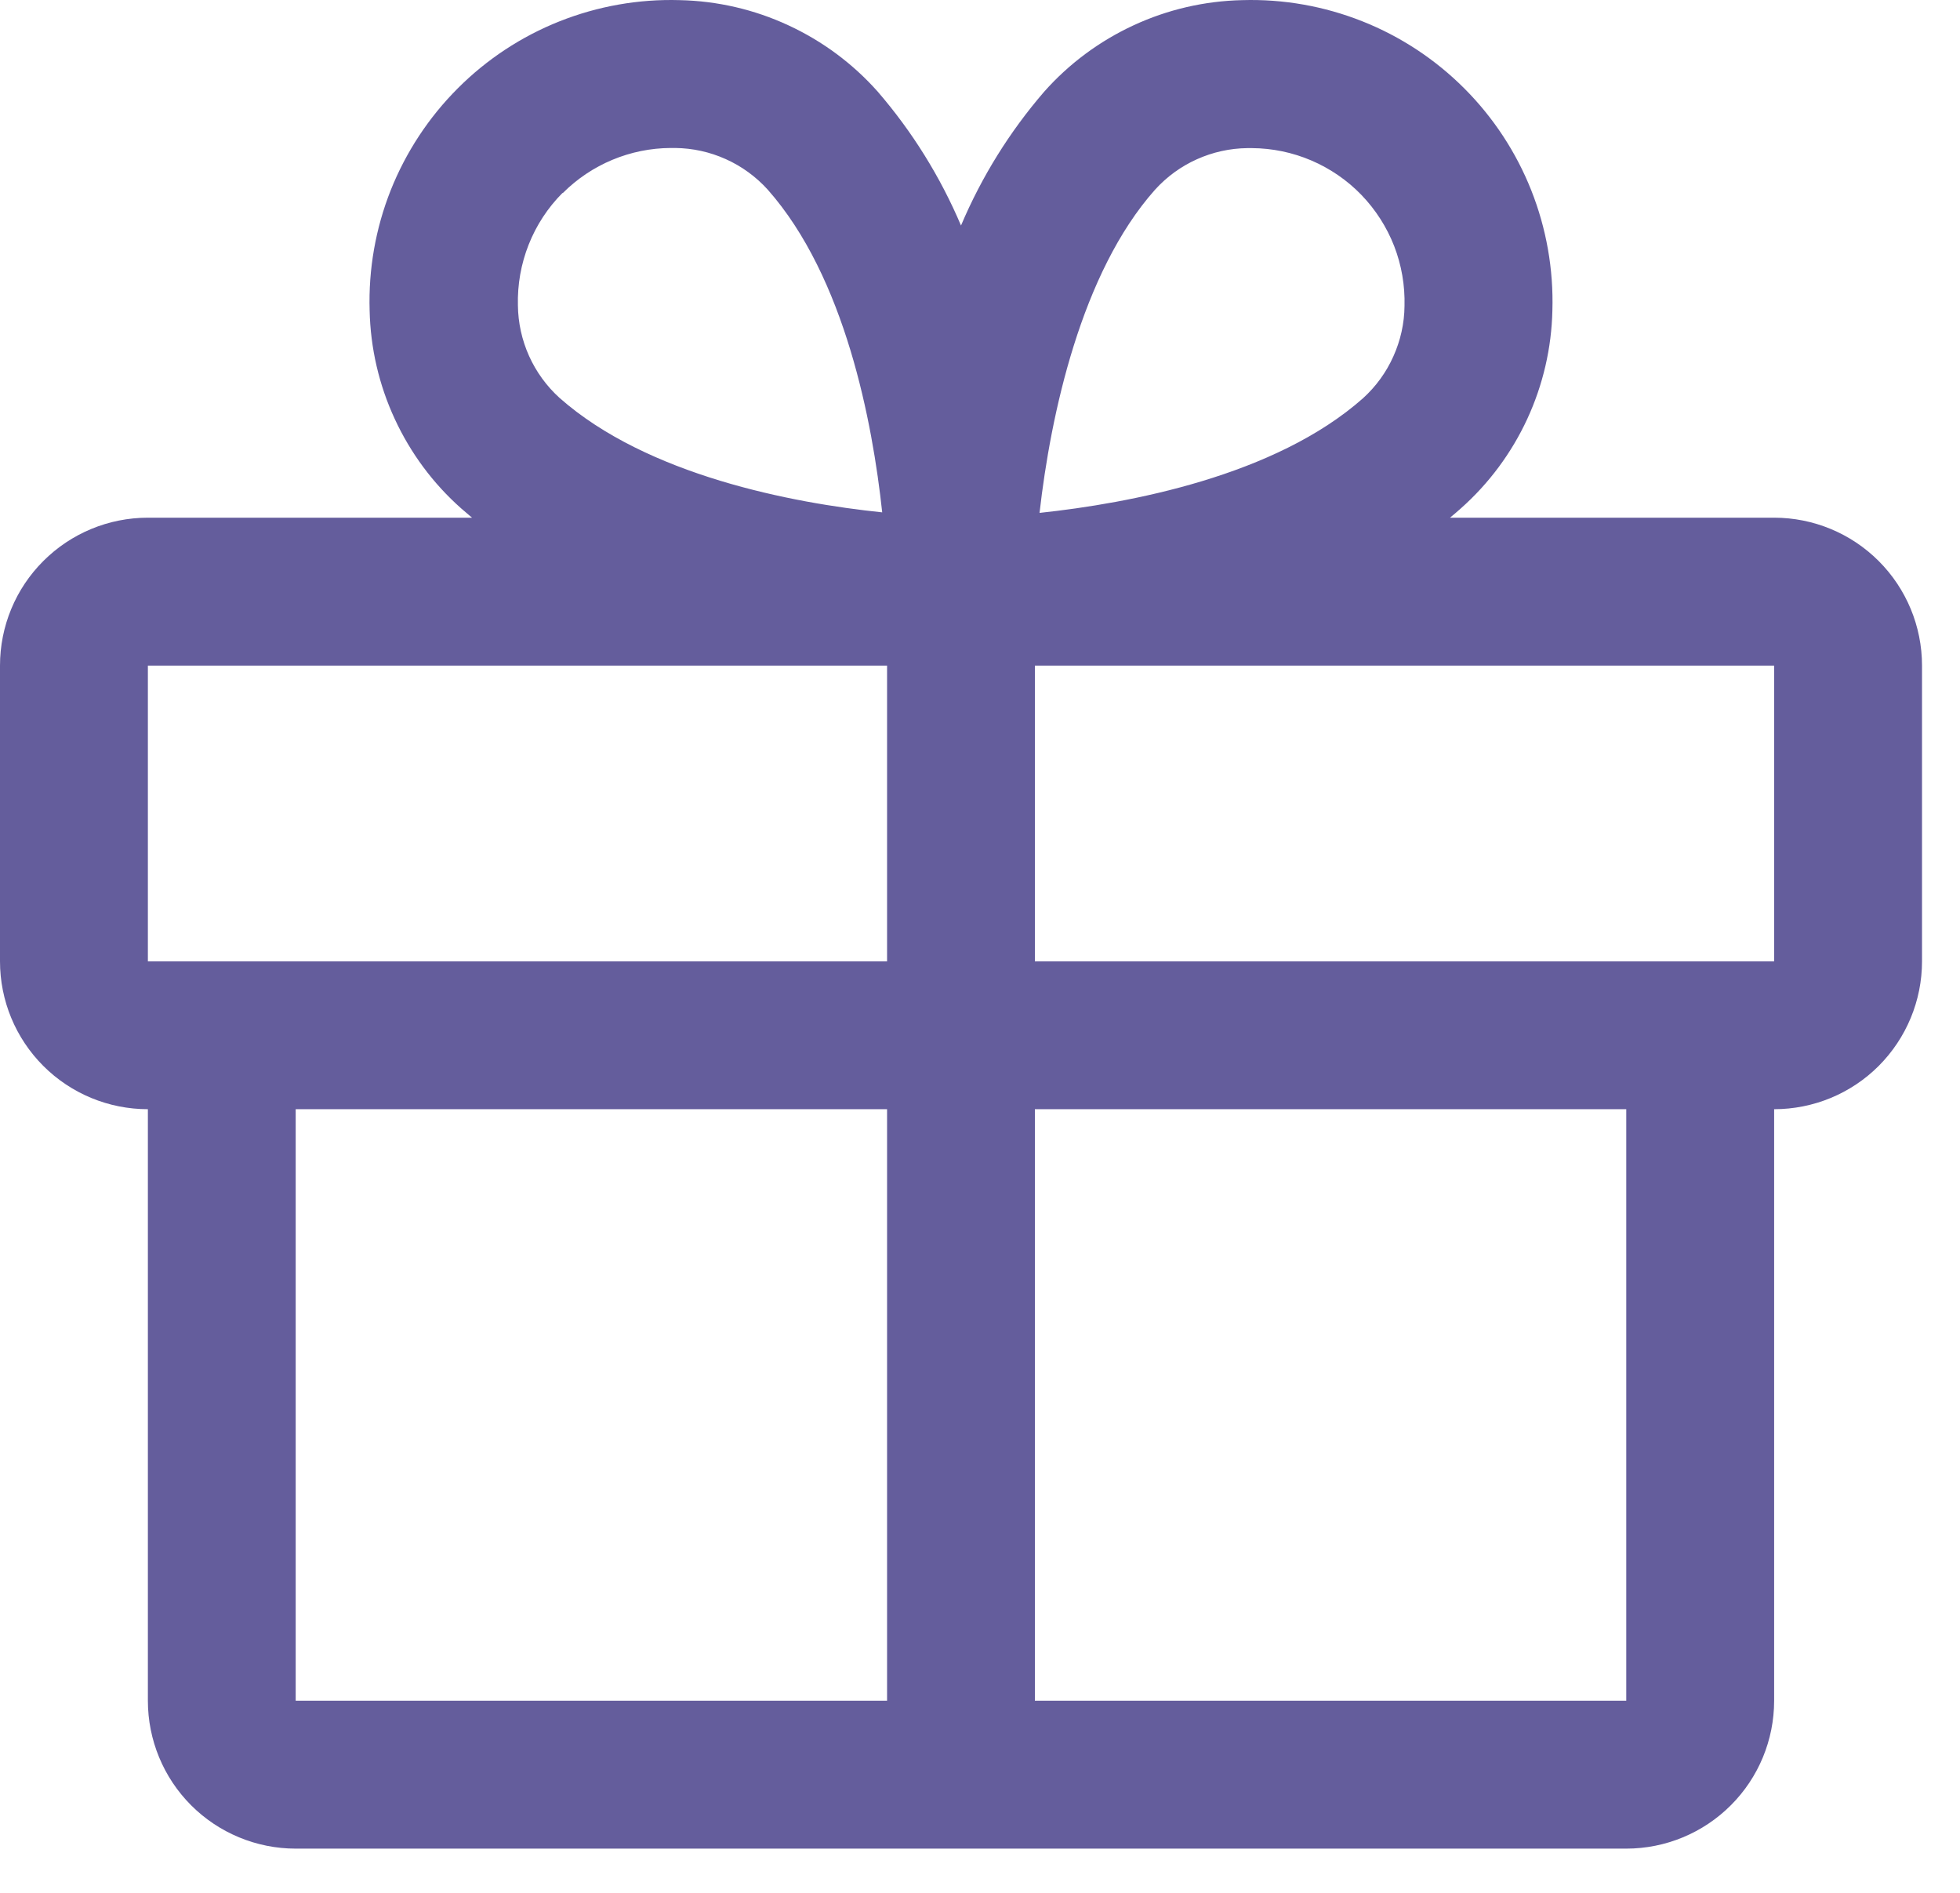
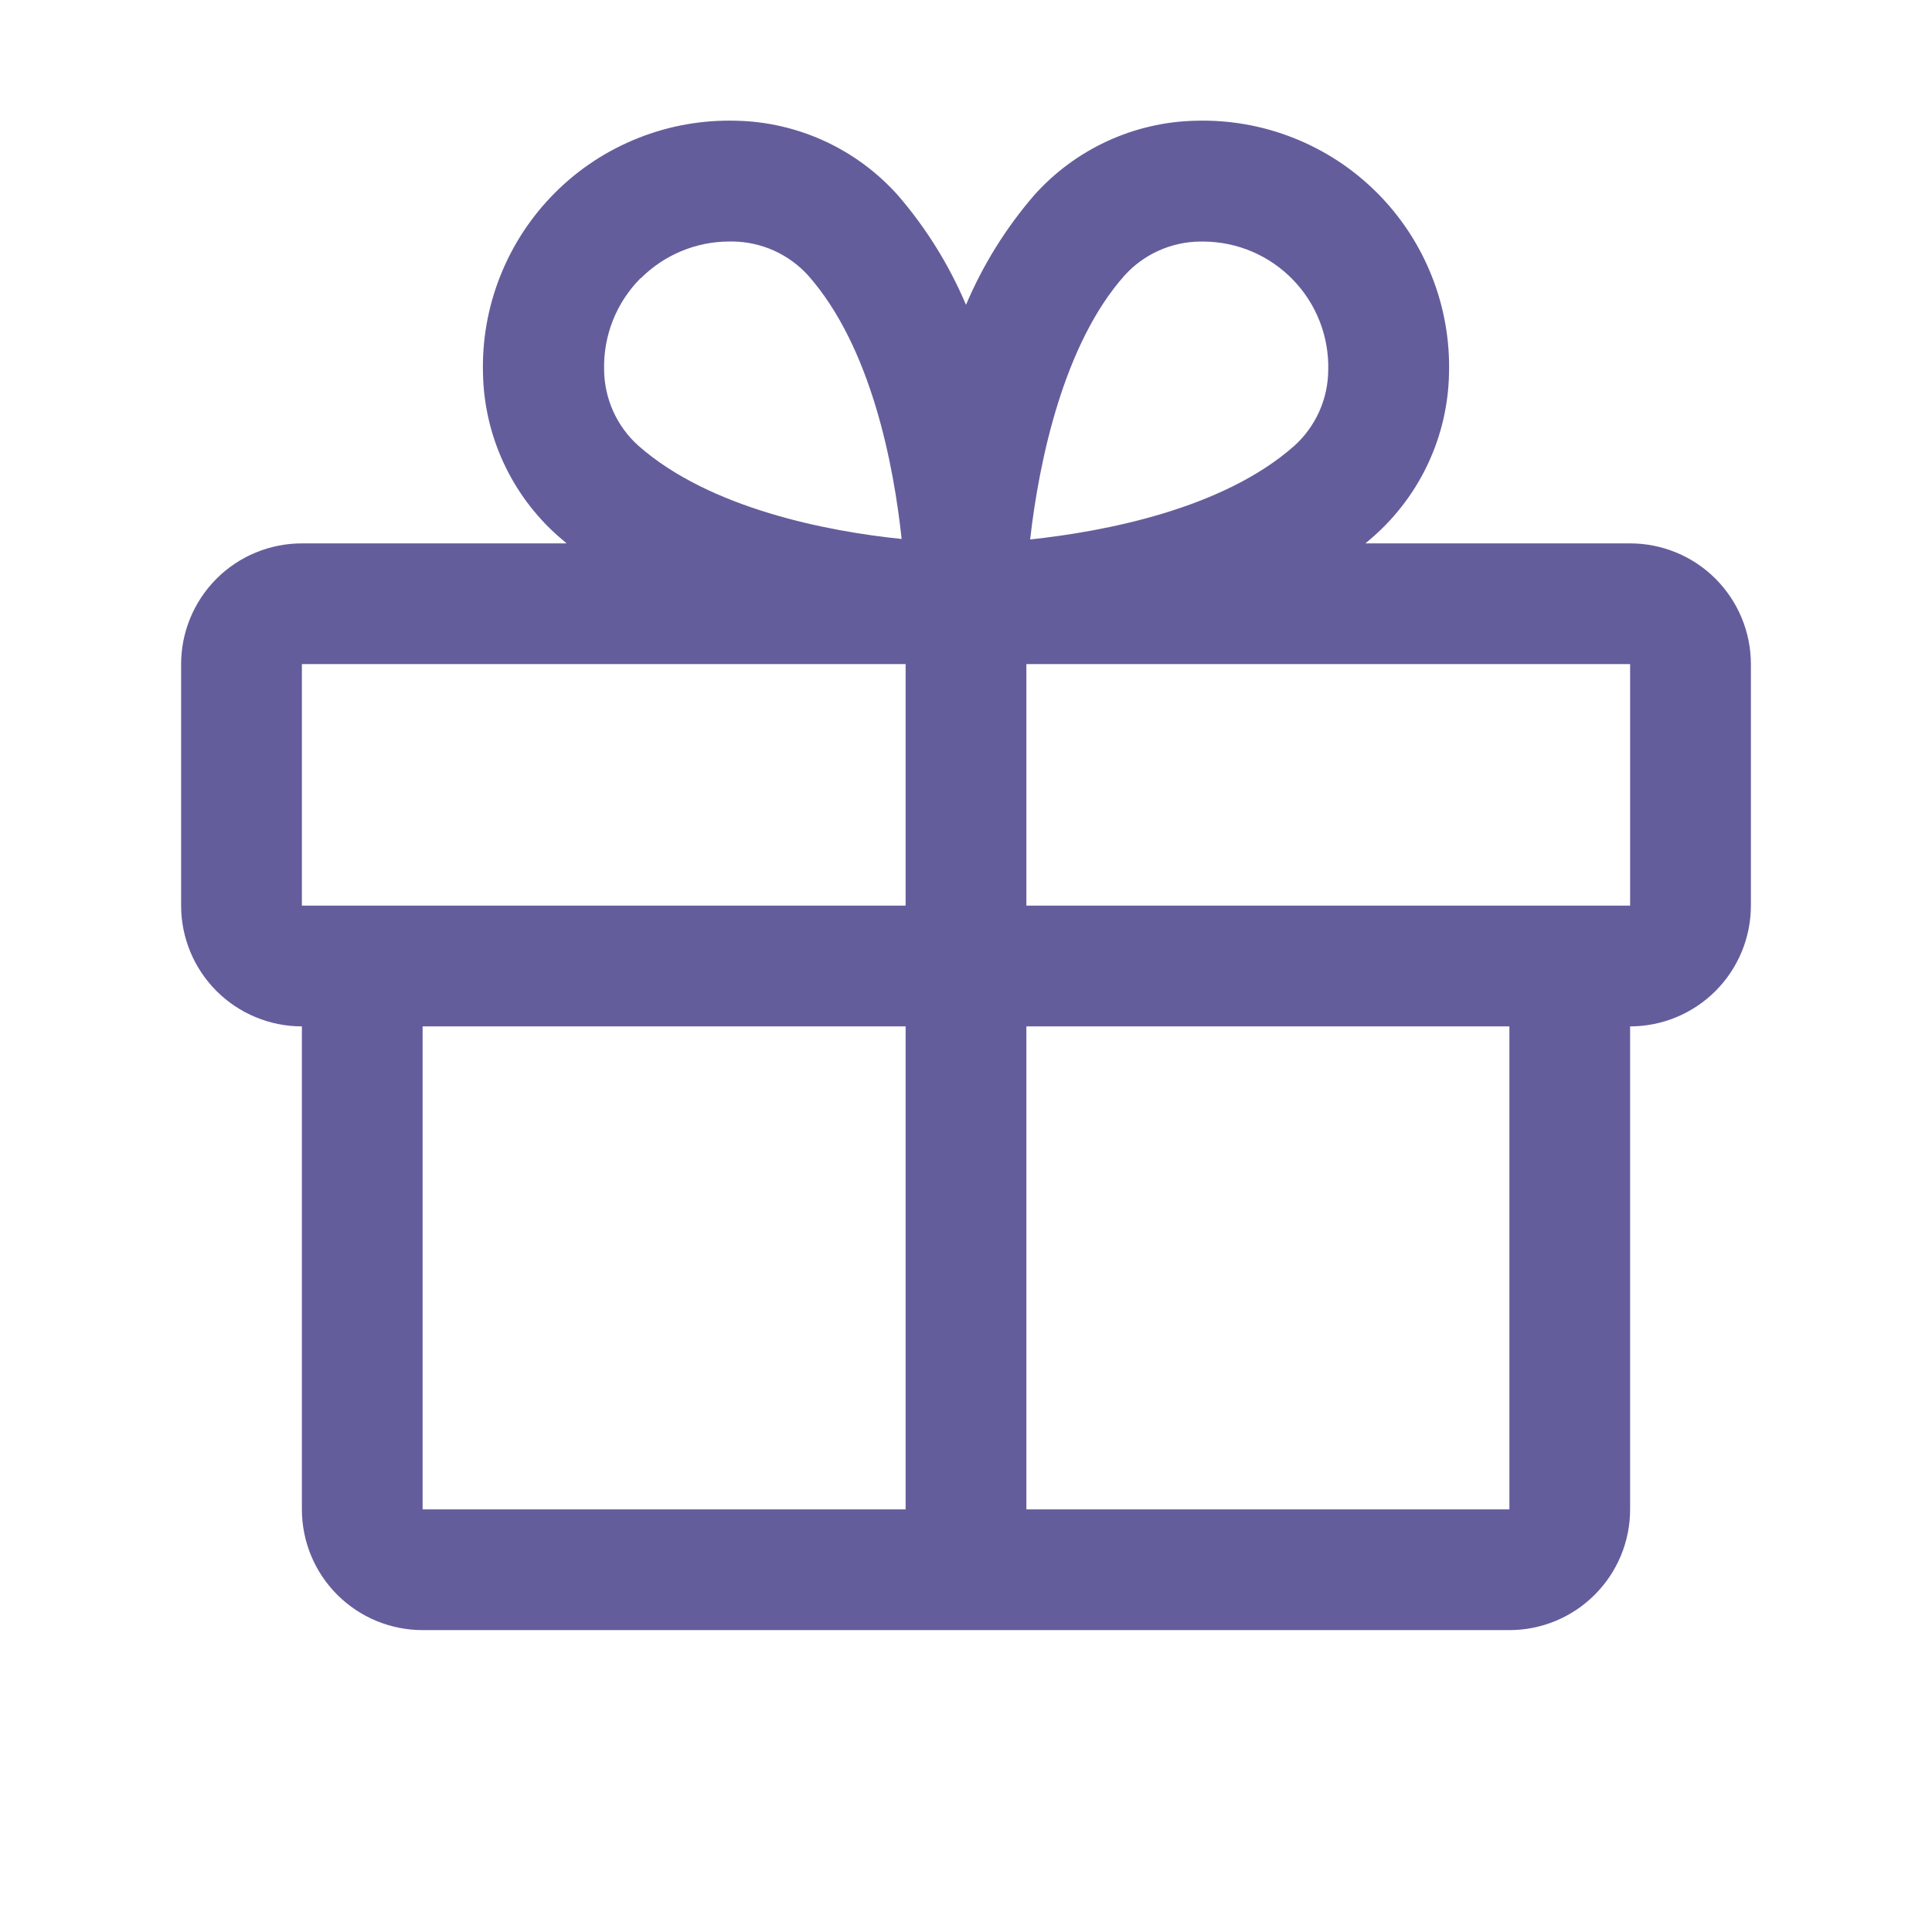
- <svg xmlns="http://www.w3.org/2000/svg" width="29" height="28" viewBox="0 0 29 28" fill="none">
-   <path d="M26.25 7.658H21.454C21.507 7.613 21.562 7.569 21.614 7.521C22.029 7.153 22.364 6.702 22.597 6.198C22.83 5.694 22.957 5.147 22.969 4.592C22.987 3.984 22.88 3.379 22.656 2.814C22.432 2.25 22.095 1.737 21.665 1.307C21.235 0.877 20.722 0.539 20.157 0.315C19.593 0.091 18.988 -0.016 18.381 0.002C17.825 0.014 17.278 0.14 16.773 0.374C16.269 0.607 15.818 0.941 15.449 1.357C14.938 1.949 14.523 2.617 14.219 3.336C13.914 2.617 13.499 1.949 12.988 1.357C12.619 0.941 12.168 0.607 11.664 0.374C11.16 0.14 10.613 0.014 10.057 0.002C9.45 -0.016 8.845 0.091 8.28 0.315C7.715 0.539 7.202 0.877 6.773 1.307C6.343 1.737 6.006 2.25 5.781 2.814C5.557 3.379 5.451 3.984 5.469 4.592C5.481 5.147 5.607 5.694 5.841 6.198C6.074 6.702 6.408 7.153 6.824 7.521C6.876 7.567 6.93 7.61 6.984 7.658H2.188C1.607 7.658 1.051 7.889 0.641 8.299C0.23 8.709 0 9.265 0 9.846V14.221C0 14.801 0.23 15.357 0.641 15.768C1.051 16.178 1.607 16.408 2.188 16.408V25.158C2.188 25.738 2.418 26.295 2.828 26.705C3.238 27.115 3.795 27.346 4.375 27.346H24.062C24.643 27.346 25.199 27.115 25.609 26.705C26.02 26.295 26.25 25.738 26.25 25.158V16.408C26.83 16.408 27.387 16.178 27.797 15.768C28.207 15.357 28.438 14.801 28.438 14.221V9.846C28.438 9.265 28.207 8.709 27.797 8.299C27.387 7.889 26.83 7.658 26.25 7.658ZM17.09 2.806C17.263 2.615 17.474 2.461 17.709 2.356C17.944 2.25 18.199 2.194 18.457 2.191H18.524C18.826 2.193 19.125 2.255 19.403 2.374C19.681 2.493 19.933 2.666 20.143 2.883C20.353 3.101 20.518 3.358 20.628 3.64C20.737 3.921 20.789 4.222 20.781 4.525C20.779 4.783 20.722 5.037 20.616 5.272C20.511 5.508 20.357 5.719 20.166 5.892C18.869 7.04 16.715 7.445 15.381 7.587C15.545 6.139 15.996 4.035 17.09 2.806ZM8.328 2.855C8.751 2.432 9.325 2.192 9.924 2.189H9.991C10.249 2.192 10.504 2.248 10.739 2.354C10.975 2.46 11.185 2.613 11.359 2.805C12.506 4.101 12.91 6.25 13.053 7.579C11.724 7.442 9.574 7.032 8.278 5.885C8.087 5.712 7.934 5.501 7.828 5.266C7.722 5.03 7.666 4.776 7.663 4.518C7.655 4.21 7.709 3.905 7.822 3.619C7.935 3.333 8.105 3.073 8.322 2.855H8.328ZM2.188 9.846H13.125V14.221H2.188V9.846ZM4.375 16.408H13.125V25.158H4.375V16.408ZM24.062 25.158H15.312V16.408H24.062V25.158ZM26.25 14.221H15.312V9.846H26.25V14.221Z" fill="#645D9C" />
+ <svg xmlns="http://www.w3.org/2000/svg" width="35" height="35" viewBox="0 0 35 35" fill="none">
+   <path d="M29.531 9.844H24.735C24.788 9.799 24.843 9.755 24.895 9.707C25.31 9.338 25.645 8.887 25.878 8.383C26.111 7.879 26.238 7.332 26.25 6.777C26.268 6.17 26.162 5.565 25.937 5C25.713 4.435 25.376 3.922 24.946 3.492C24.517 3.062 24.003 2.725 23.439 2.501C22.874 2.276 22.269 2.17 21.662 2.187C21.106 2.199 20.559 2.326 20.055 2.559C19.55 2.792 19.099 3.127 18.73 3.542C18.22 4.134 17.805 4.802 17.5 5.522C17.195 4.802 16.78 4.134 16.27 3.542C15.9 3.127 15.45 2.792 14.945 2.559C14.441 2.326 13.894 2.199 13.338 2.187C12.731 2.17 12.126 2.276 11.561 2.501C10.996 2.725 10.483 3.062 10.054 3.492C9.624 3.922 9.287 4.435 9.063 5C8.838 5.565 8.732 6.17 8.75 6.777C8.762 7.332 8.889 7.879 9.122 8.383C9.355 8.887 9.69 9.338 10.105 9.707C10.157 9.752 10.211 9.796 10.265 9.844H5.469C4.889 9.844 4.332 10.074 3.922 10.484C3.512 10.895 3.281 11.451 3.281 12.031V16.406C3.281 16.986 3.512 17.543 3.922 17.953C4.332 18.363 4.889 18.594 5.469 18.594V27.344C5.469 27.924 5.699 28.48 6.109 28.89C6.52 29.301 7.076 29.531 7.656 29.531H27.344C27.924 29.531 28.48 29.301 28.89 28.89C29.301 28.48 29.531 27.924 29.531 27.344V18.594C30.111 18.594 30.668 18.363 31.078 17.953C31.488 17.543 31.719 16.986 31.719 16.406V12.031C31.719 11.451 31.488 10.895 31.078 10.484C30.668 10.074 30.111 9.844 29.531 9.844ZM20.371 4.992C20.544 4.8 20.755 4.647 20.99 4.541C21.226 4.435 21.48 4.379 21.738 4.376H21.805C22.108 4.378 22.407 4.44 22.685 4.559C22.963 4.678 23.214 4.851 23.424 5.069C23.635 5.286 23.799 5.543 23.909 5.825C24.018 6.107 24.071 6.408 24.062 6.71C24.06 6.968 24.004 7.223 23.898 7.458C23.792 7.693 23.639 7.904 23.447 8.077C22.15 9.226 19.997 9.63 18.662 9.773C18.826 8.325 19.277 6.221 20.371 4.992ZM11.609 5.041C12.033 4.617 12.606 4.378 13.206 4.375H13.273C13.531 4.378 13.785 4.434 14.021 4.54C14.256 4.646 14.467 4.799 14.64 4.99C15.787 6.286 16.192 8.435 16.334 9.764C15.005 9.628 12.856 9.218 11.56 8.07C11.368 7.897 11.215 7.686 11.109 7.451C11.003 7.216 10.947 6.961 10.944 6.703C10.936 6.396 10.99 6.09 11.103 5.804C11.216 5.519 11.387 5.259 11.603 5.041H11.609ZM5.469 12.031H16.406V16.406H5.469V12.031ZM7.656 18.594H16.406V27.344H7.656V18.594ZM27.344 27.344H18.594V18.594H27.344V27.344ZM29.531 16.406H18.594V12.031H29.531V16.406Z" fill="#645D9C" />
</svg>
